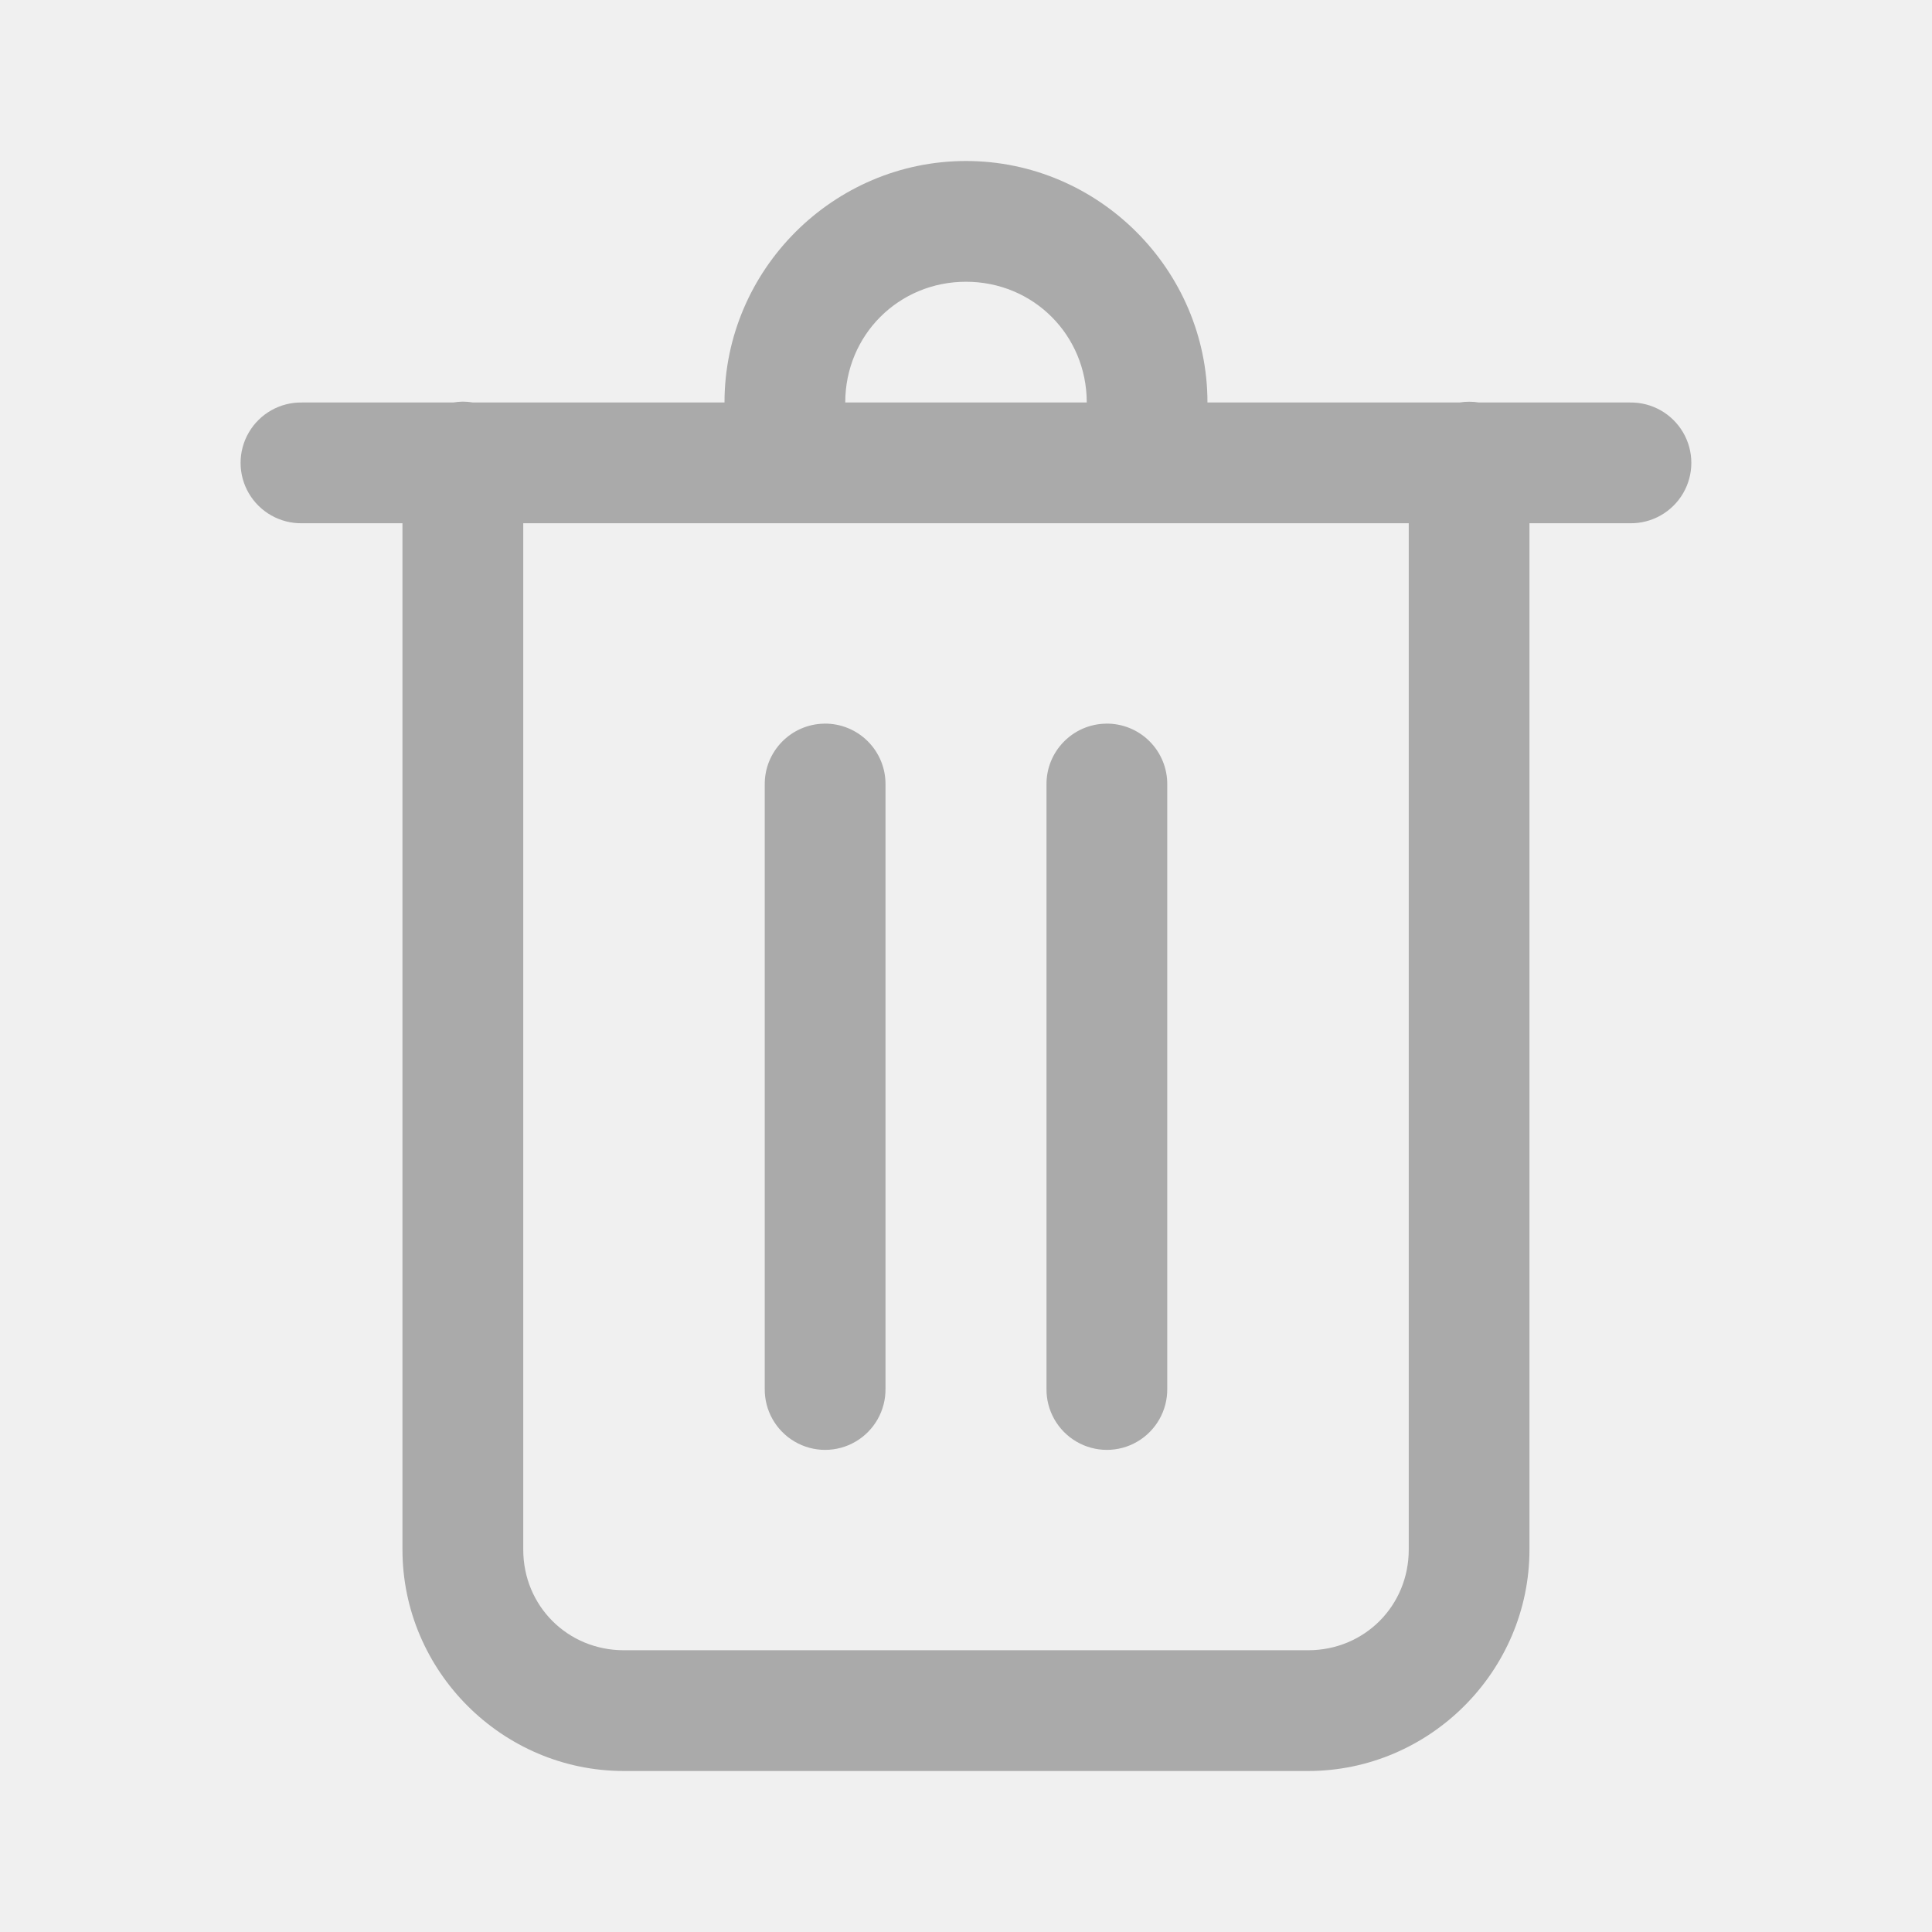
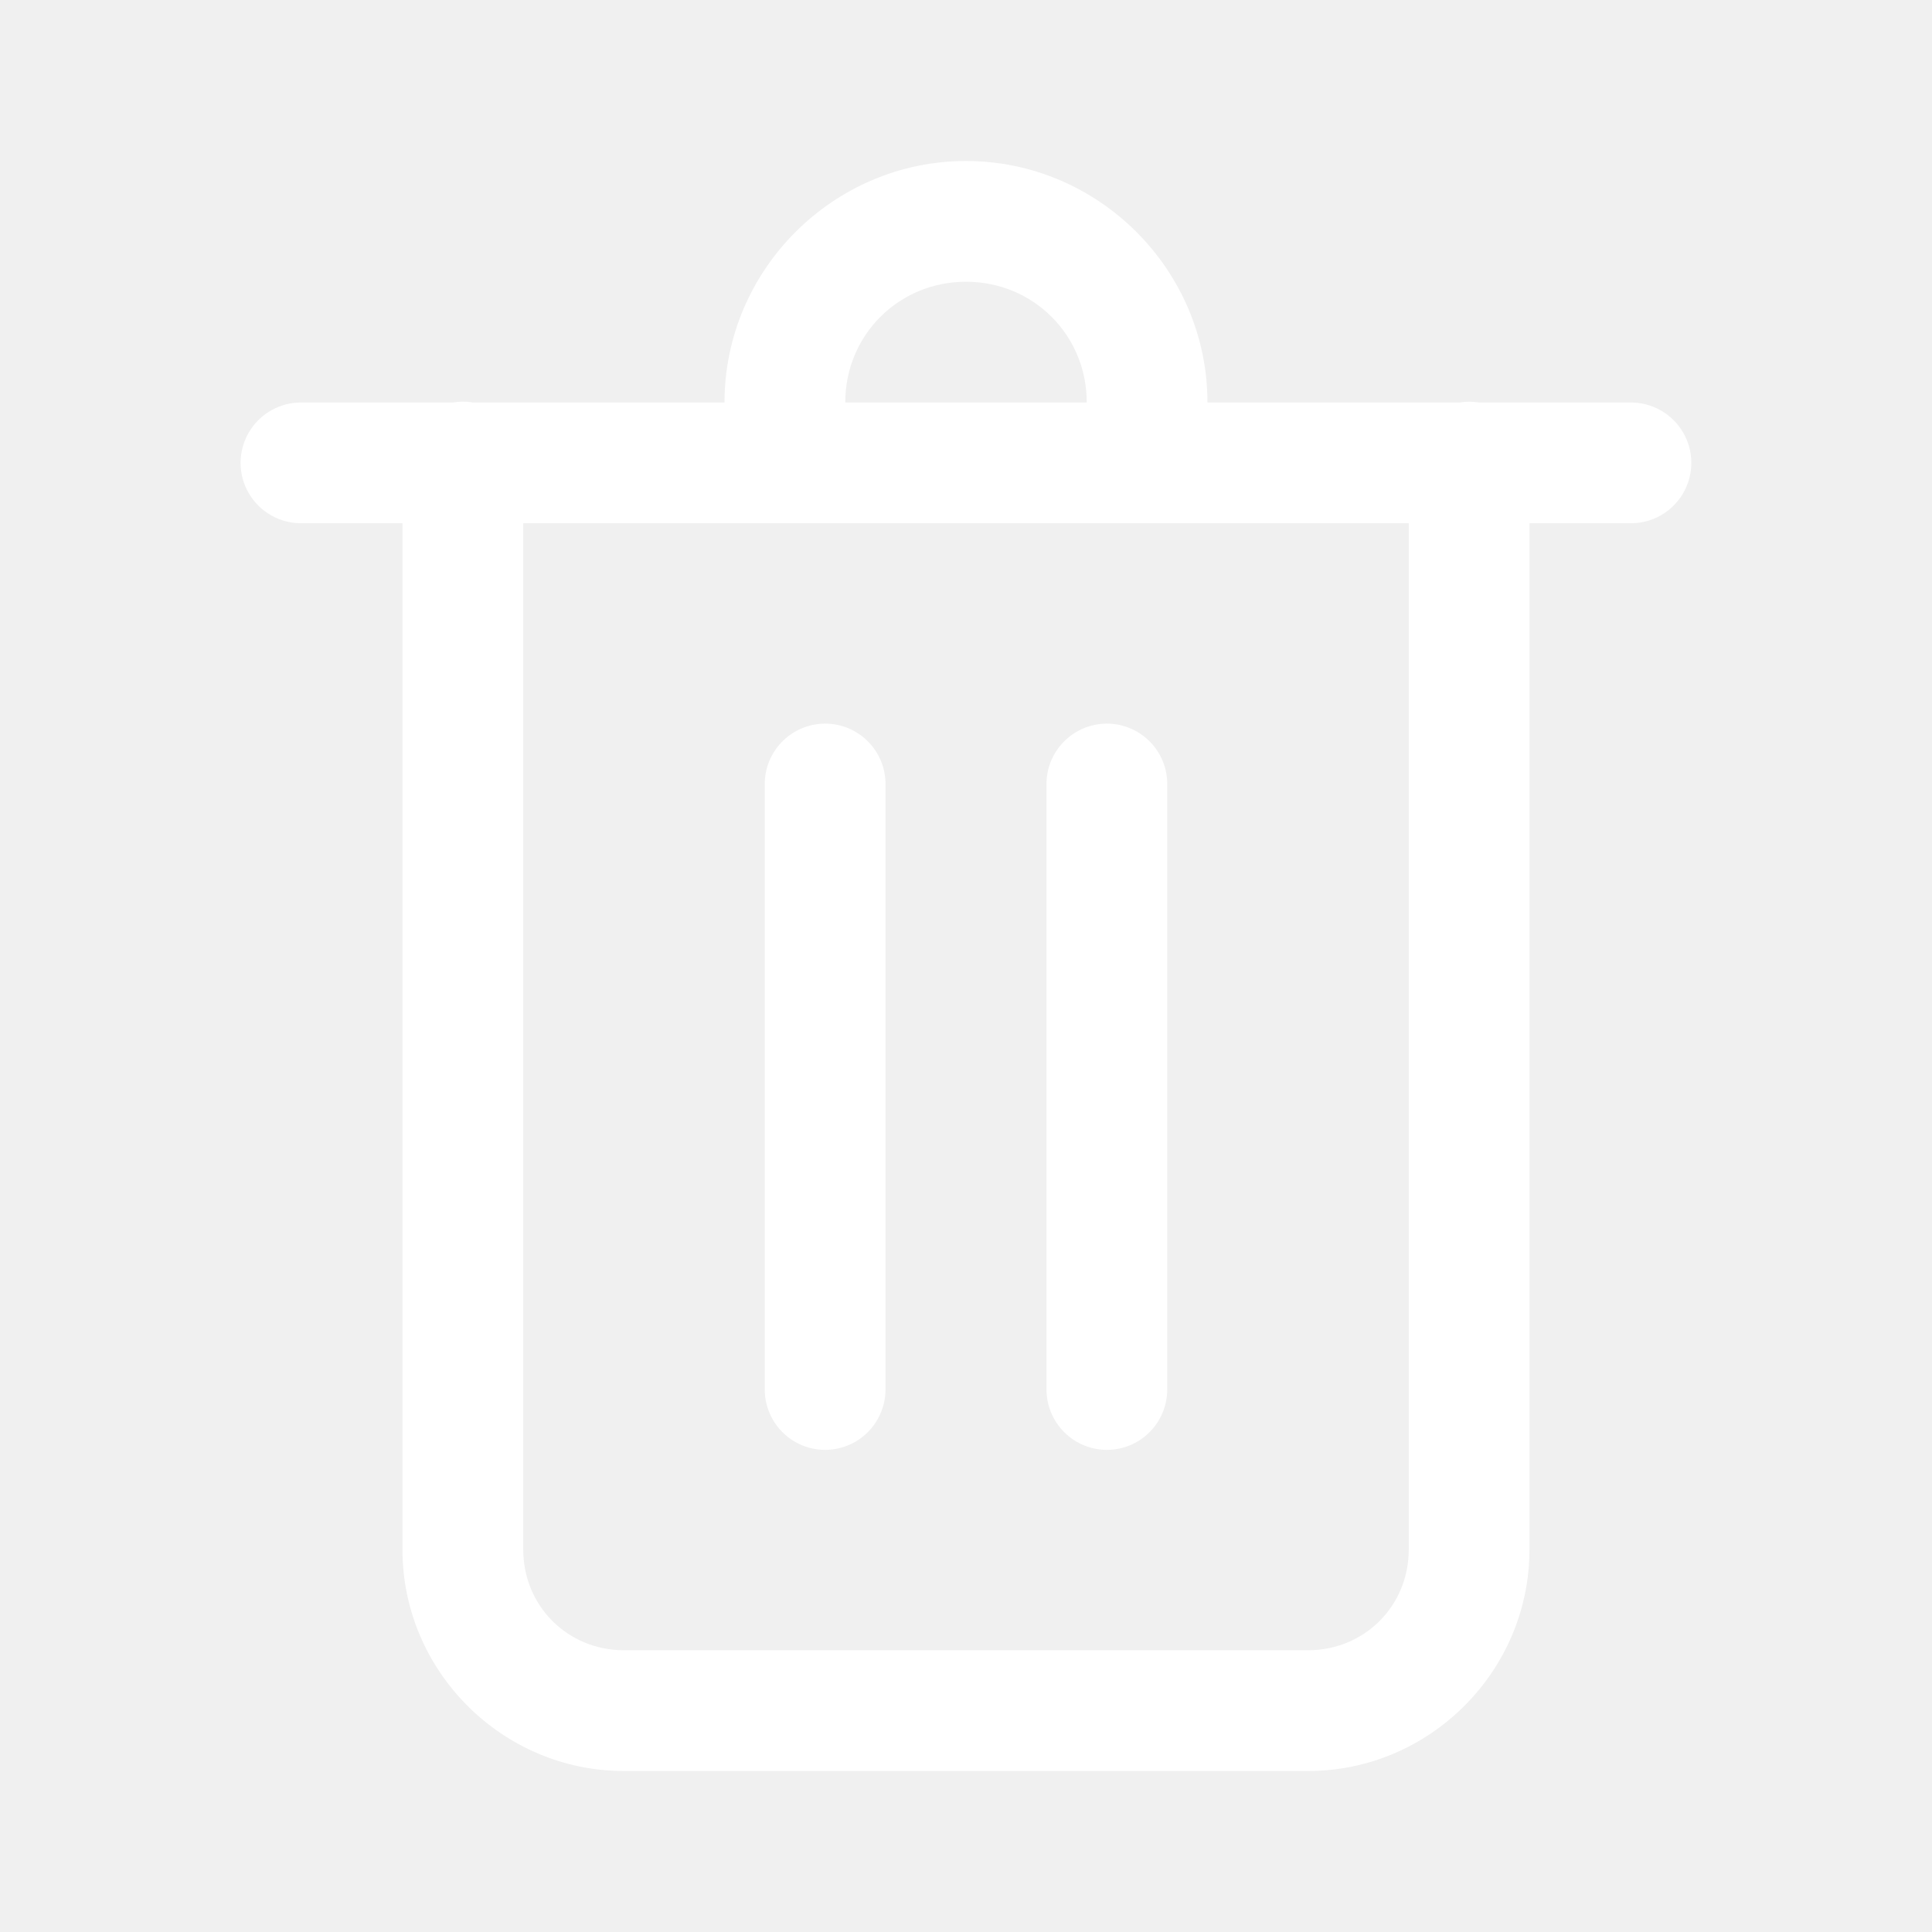
<svg xmlns="http://www.w3.org/2000/svg" viewBox="0,0,256,256" width="20px" height="20px" fill-rule="nonzero">
-   <g fill="#aaaaaa" fill-rule="nonzero" stroke="none" stroke-width="1" stroke-linecap="butt" stroke-linejoin="miter" stroke-miterlimit="10" stroke-dasharray="" stroke-dashoffset="0" font-family="none" font-size="none" style="mix-blend-mode: normal">
+   <g fill="#FFFFFF" fill-rule="nonzero" stroke="none" stroke-width="1" stroke-linecap="butt" stroke-linejoin="miter" stroke-miterlimit="10" stroke-dasharray="" stroke-dashoffset="0" font-family="none" font-size="none" style="mix-blend-mode: normal">
    <g transform="scale(5.33333,5.33333)">
      <path d="M24,4c-3.296,0 -6,2.704 -6,6h-6.254c-0.089,-0.015 -0.179,-0.022 -0.27,-0.021c-0.073,0.002 -0.145,0.009 -0.217,0.021h-3.76c-0.541,-0.008 -1.044,0.277 -1.317,0.744c-0.273,0.467 -0.273,1.045 0,1.512c0.273,0.467 0.776,0.751 1.317,0.744h2.5v25.5c0,3.02 2.48,5.5 5.5,5.5h17c3.02,0 5.5,-2.48 5.5,-5.5v-25.5h2.5c0.541,0.008 1.044,-0.277 1.317,-0.744c0.273,-0.467 0.273,-1.045 0,-1.512c-0.273,-0.467 -0.776,-0.751 -1.317,-0.744h-3.754c-0.161,-0.026 -0.325,-0.026 -0.486,0h-6.26c0,-3.296 -2.704,-6 -6,-6zM24,7c1.674,0 3,1.326 3,3h-6c0,-1.674 1.326,-3 3,-3zM13,13h22v25.5c0,1.398 -1.102,2.5 -2.5,2.5h-17c-1.398,0 -2.5,-1.102 -2.5,-2.5zM20.477,17.979c-0.828,0.013 -1.488,0.694 -1.477,1.521v15c-0.008,0.541 0.277,1.044 0.744,1.317c0.467,0.273 1.045,0.273 1.512,0c0.467,-0.273 0.751,-0.776 0.744,-1.317v-15c0.006,-0.406 -0.153,-0.796 -0.44,-1.083c-0.287,-0.287 -0.678,-0.445 -1.084,-0.439zM27.477,17.979c-0.828,0.013 -1.488,0.694 -1.477,1.521v15c-0.008,0.541 0.277,1.044 0.744,1.317c0.467,0.273 1.045,0.273 1.512,0c0.467,-0.273 0.751,-0.776 0.744,-1.317v-15c0.006,-0.406 -0.153,-0.796 -0.44,-1.083c-0.287,-0.287 -0.678,-0.445 -1.084,-0.439z" />
    </g>
  </g>
</svg>
